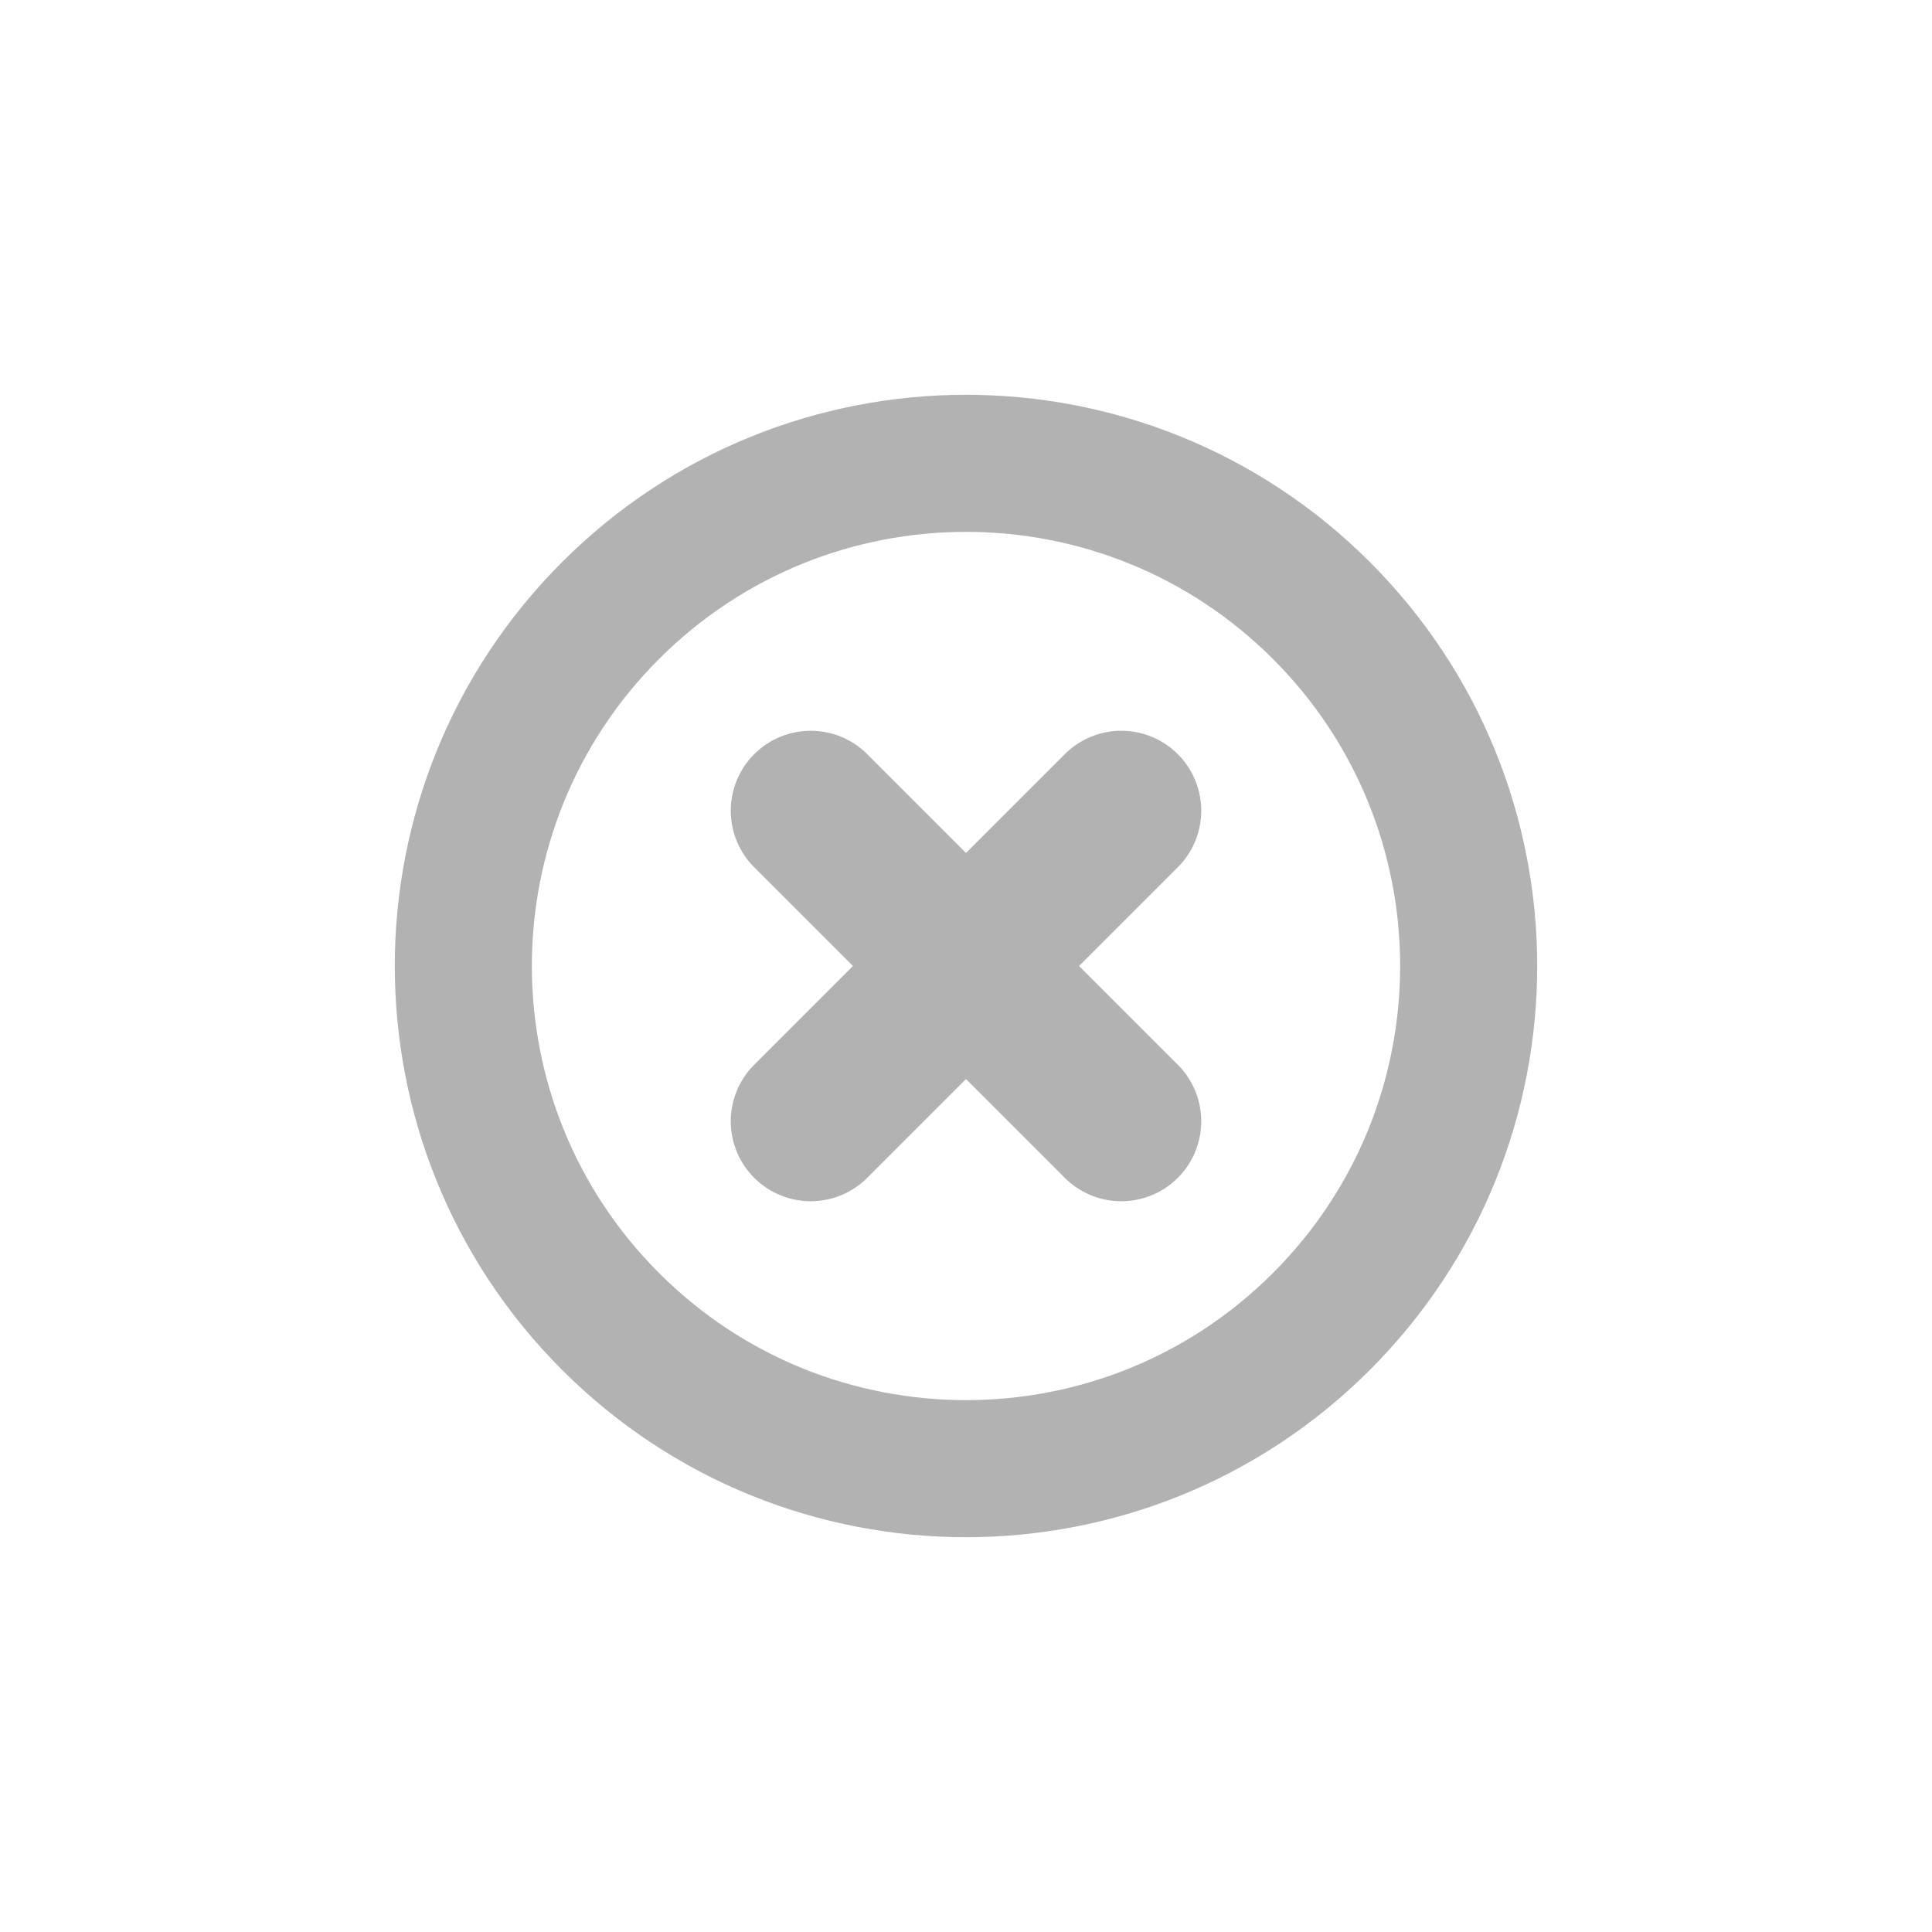
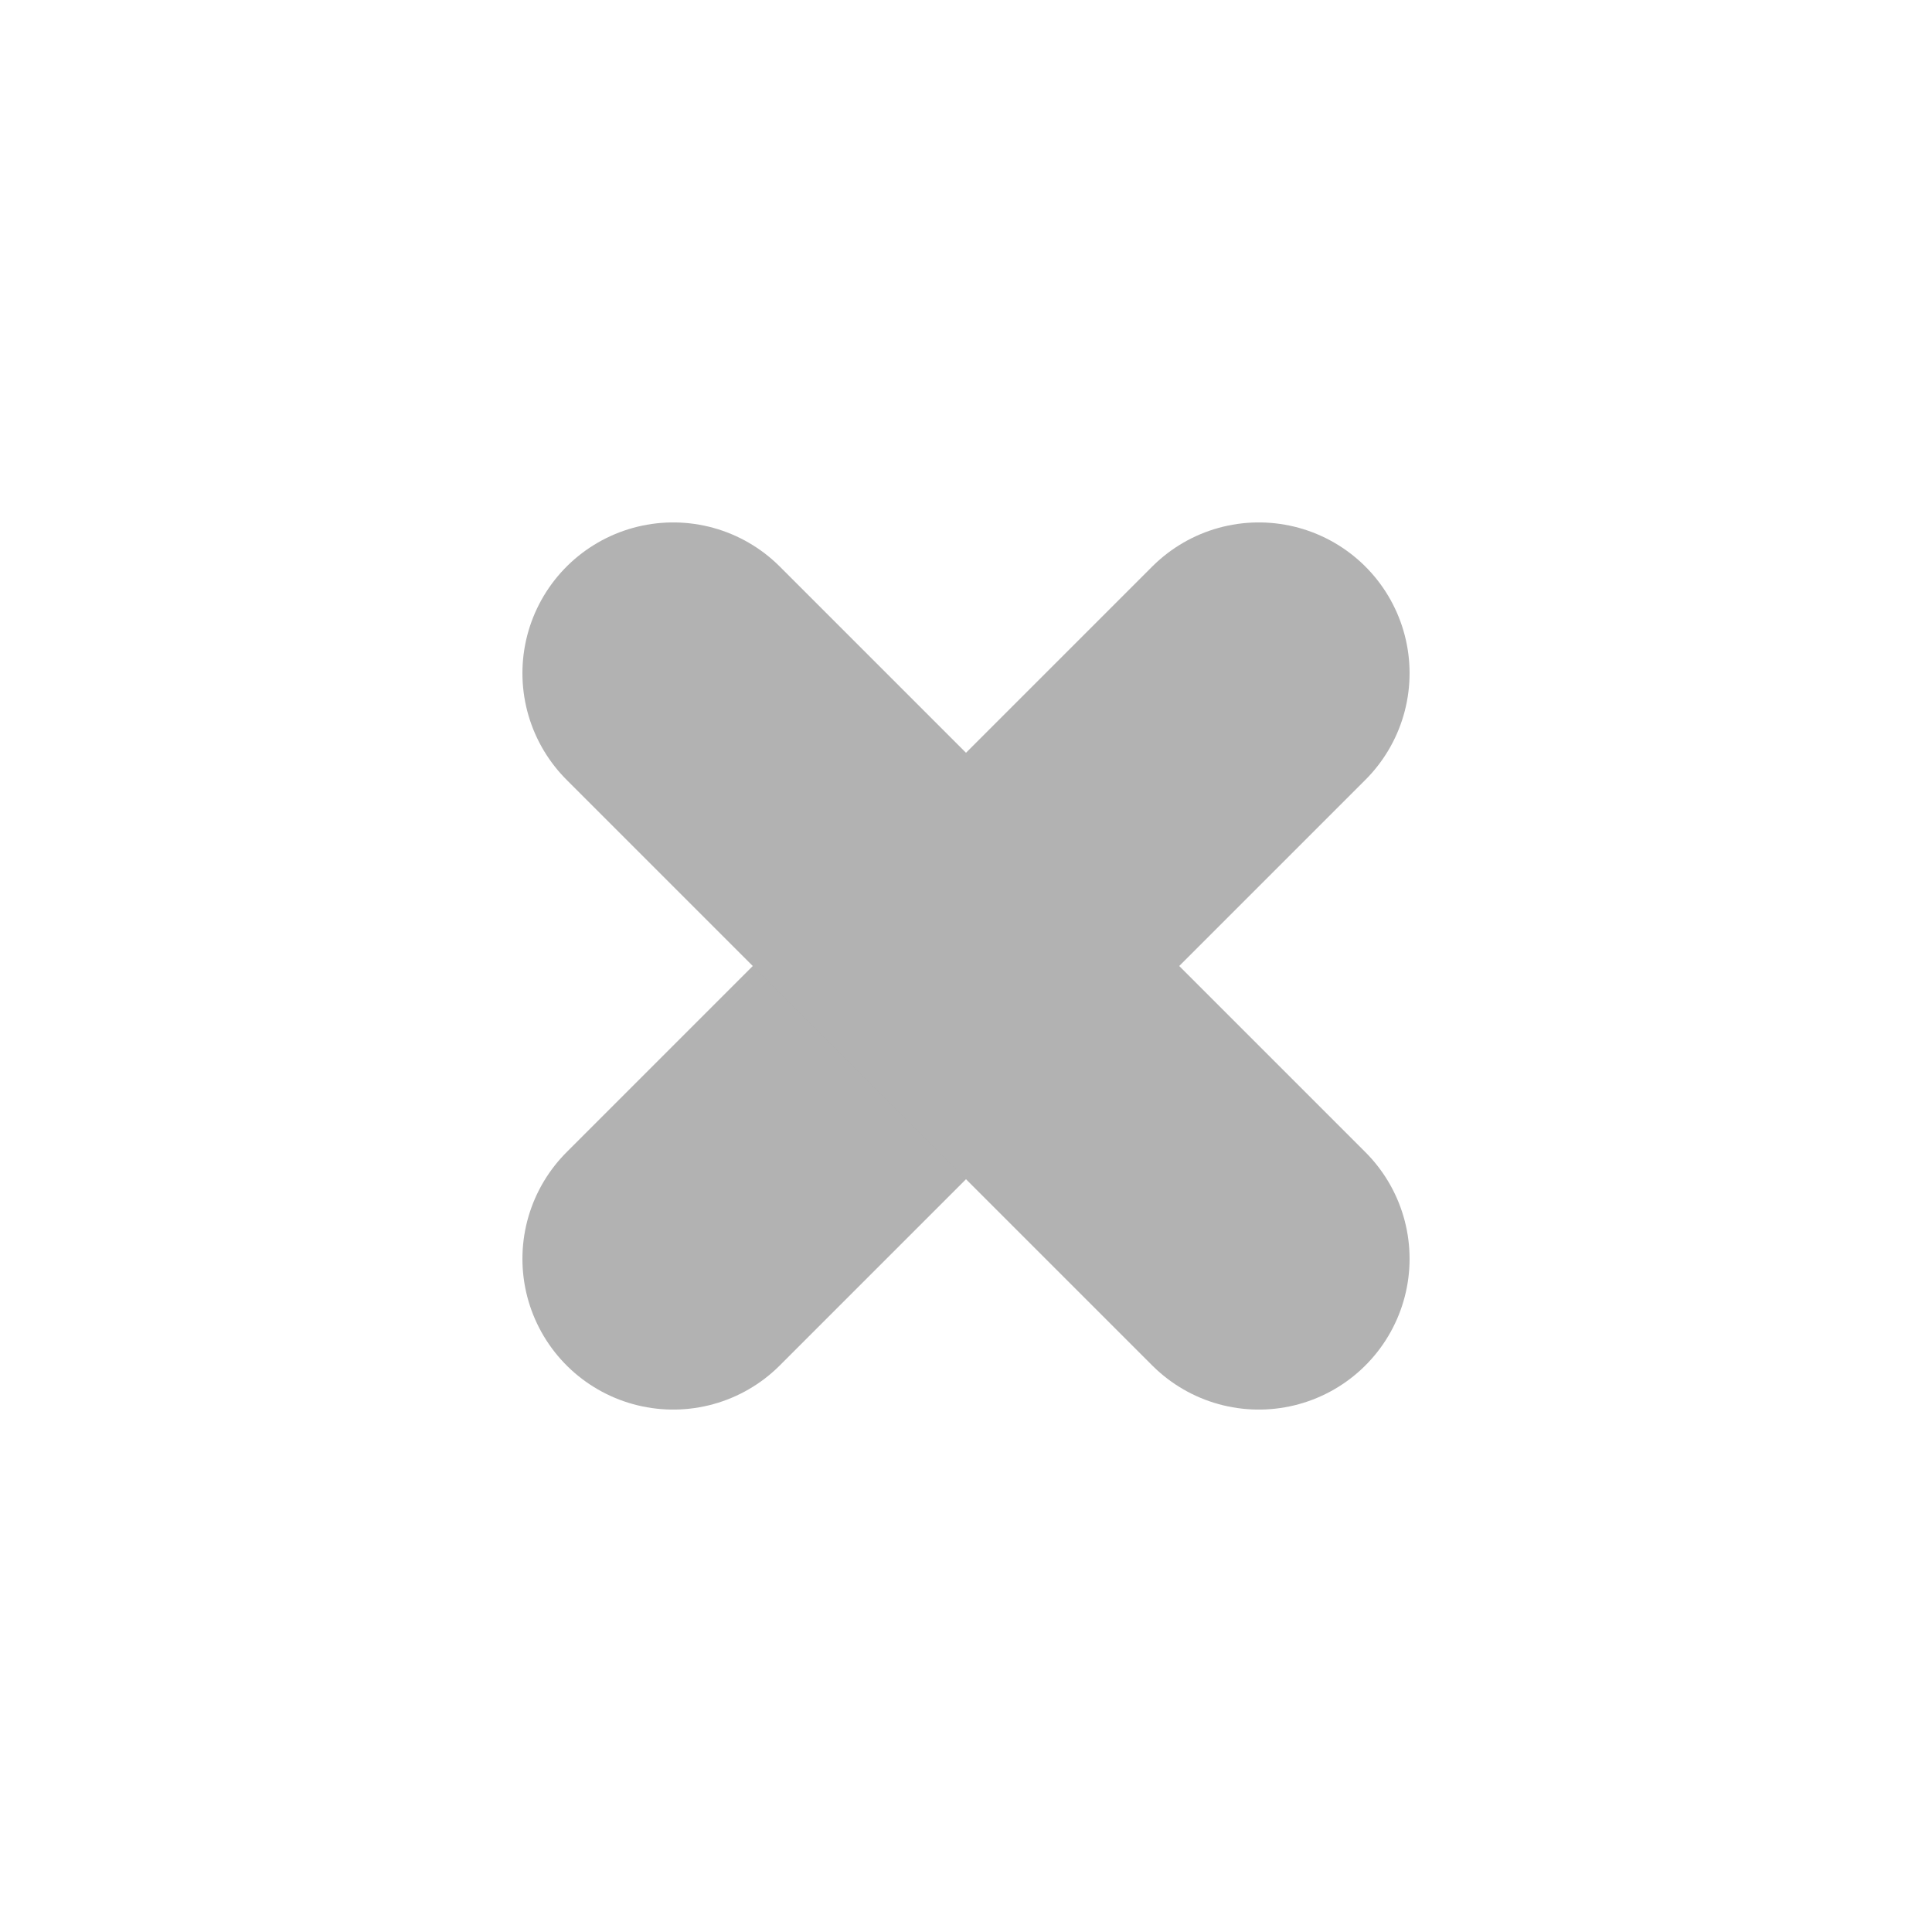
<svg xmlns="http://www.w3.org/2000/svg" height="512" version="1.1" viewBox="0 0 512 512" width="512" id="svg4269">
  <defs id="defs4253" />
  <g id="g1" transform="translate(27.00386,31.56477)" />
-   <ellipse style="fill:none;fill-opacity:1;stroke:#b2b2b2;stroke-width:36.325;stroke-dasharray:none;stroke-opacity:1" id="path1" cx="362.039" cy="-3.2368778e-05" rx="133.215" ry="133.215" transform="rotate(45)" />
-   <path style="fill:#000000;fill-opacity:1;stroke:#b2b2b2;stroke-width:42.38;stroke-linecap:round;stroke-dasharray:none;stroke-opacity:1" d="m 297.151,214.849 -82.301,82.301" id="path2-7" />
-   <path style="fill:#000000;fill-opacity:1;stroke:#b2b2b2;stroke-width:42.38;stroke-linecap:round;stroke-dasharray:none;stroke-opacity:1" d="M 297.151,297.151 214.849,214.849" id="path2-7-9" />
+   <path style="fill:none;fill-opacity:1;stroke:#b2b2b2;stroke-width:79.913;stroke-linecap:round;stroke-dasharray:none;stroke-opacity:1" d="M 333.596,178.404 178.404,333.596" id="path2-7" />
+   <path style="fill:none;fill-opacity:1;stroke:#b2b2b2;stroke-width:79.913;stroke-linecap:round;stroke-dasharray:none;stroke-opacity:1" d="M 333.596,333.596 178.404,178.404" id="path2-7-9" />
</svg>
